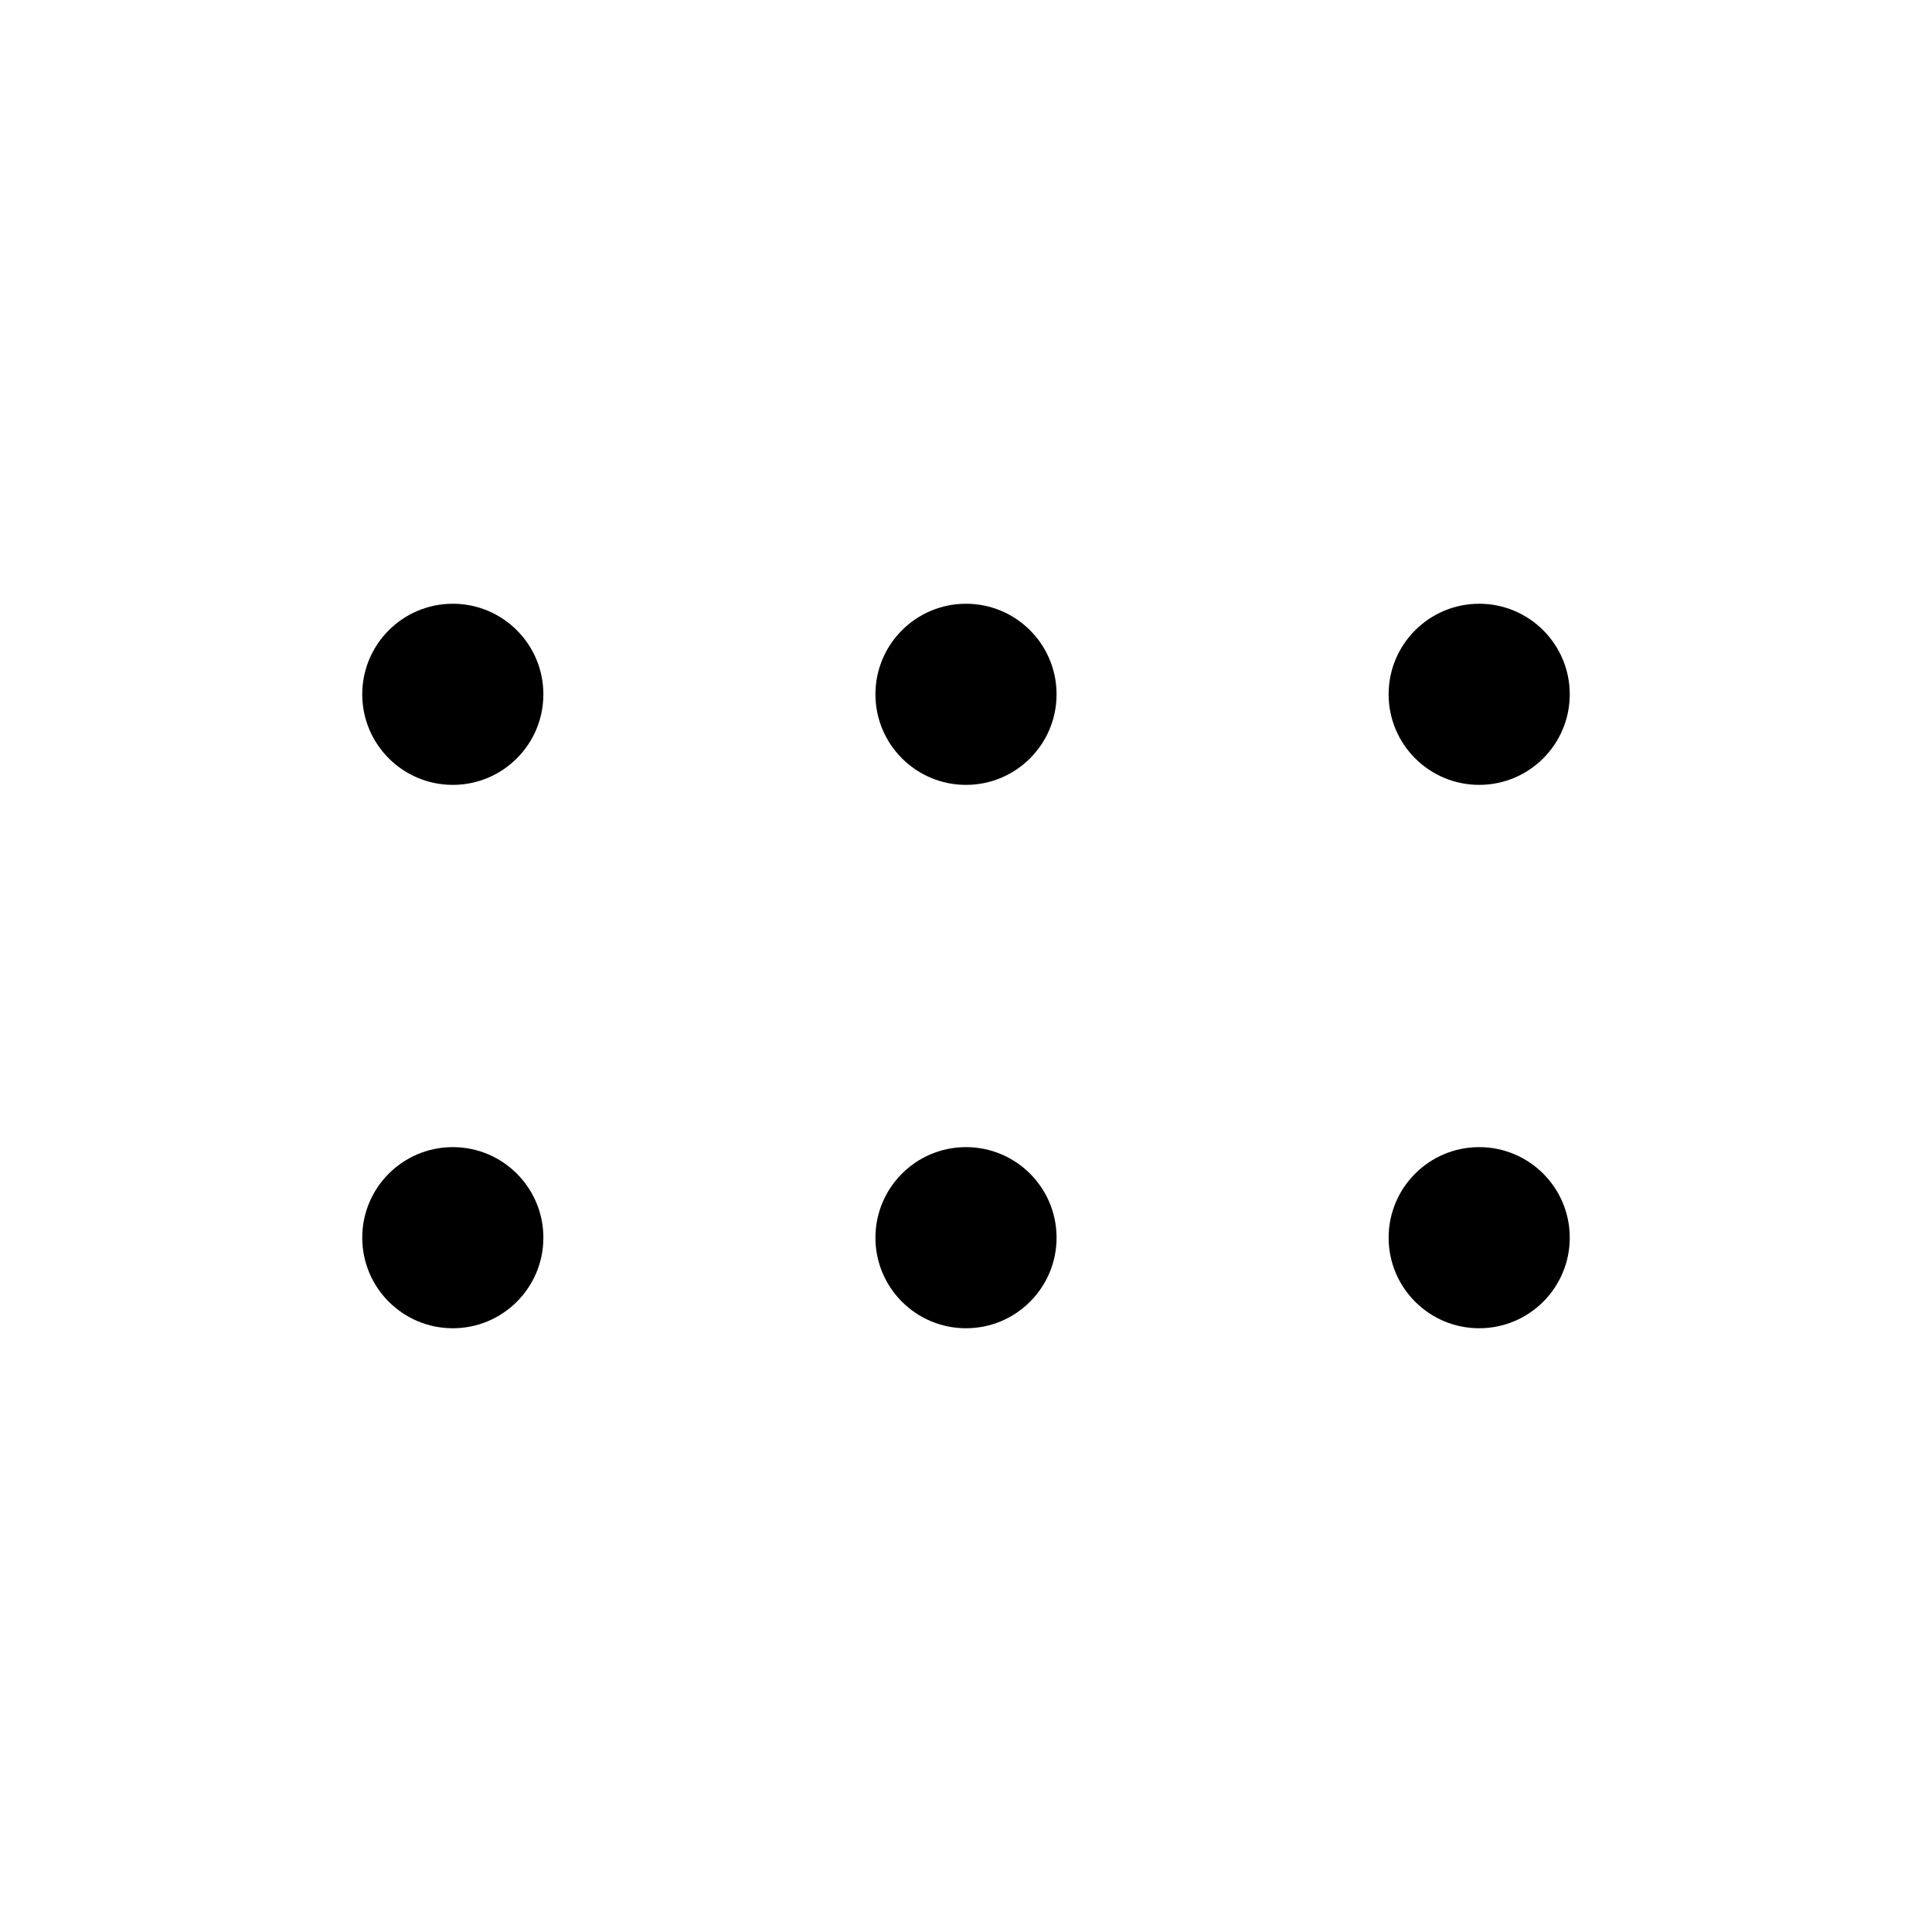
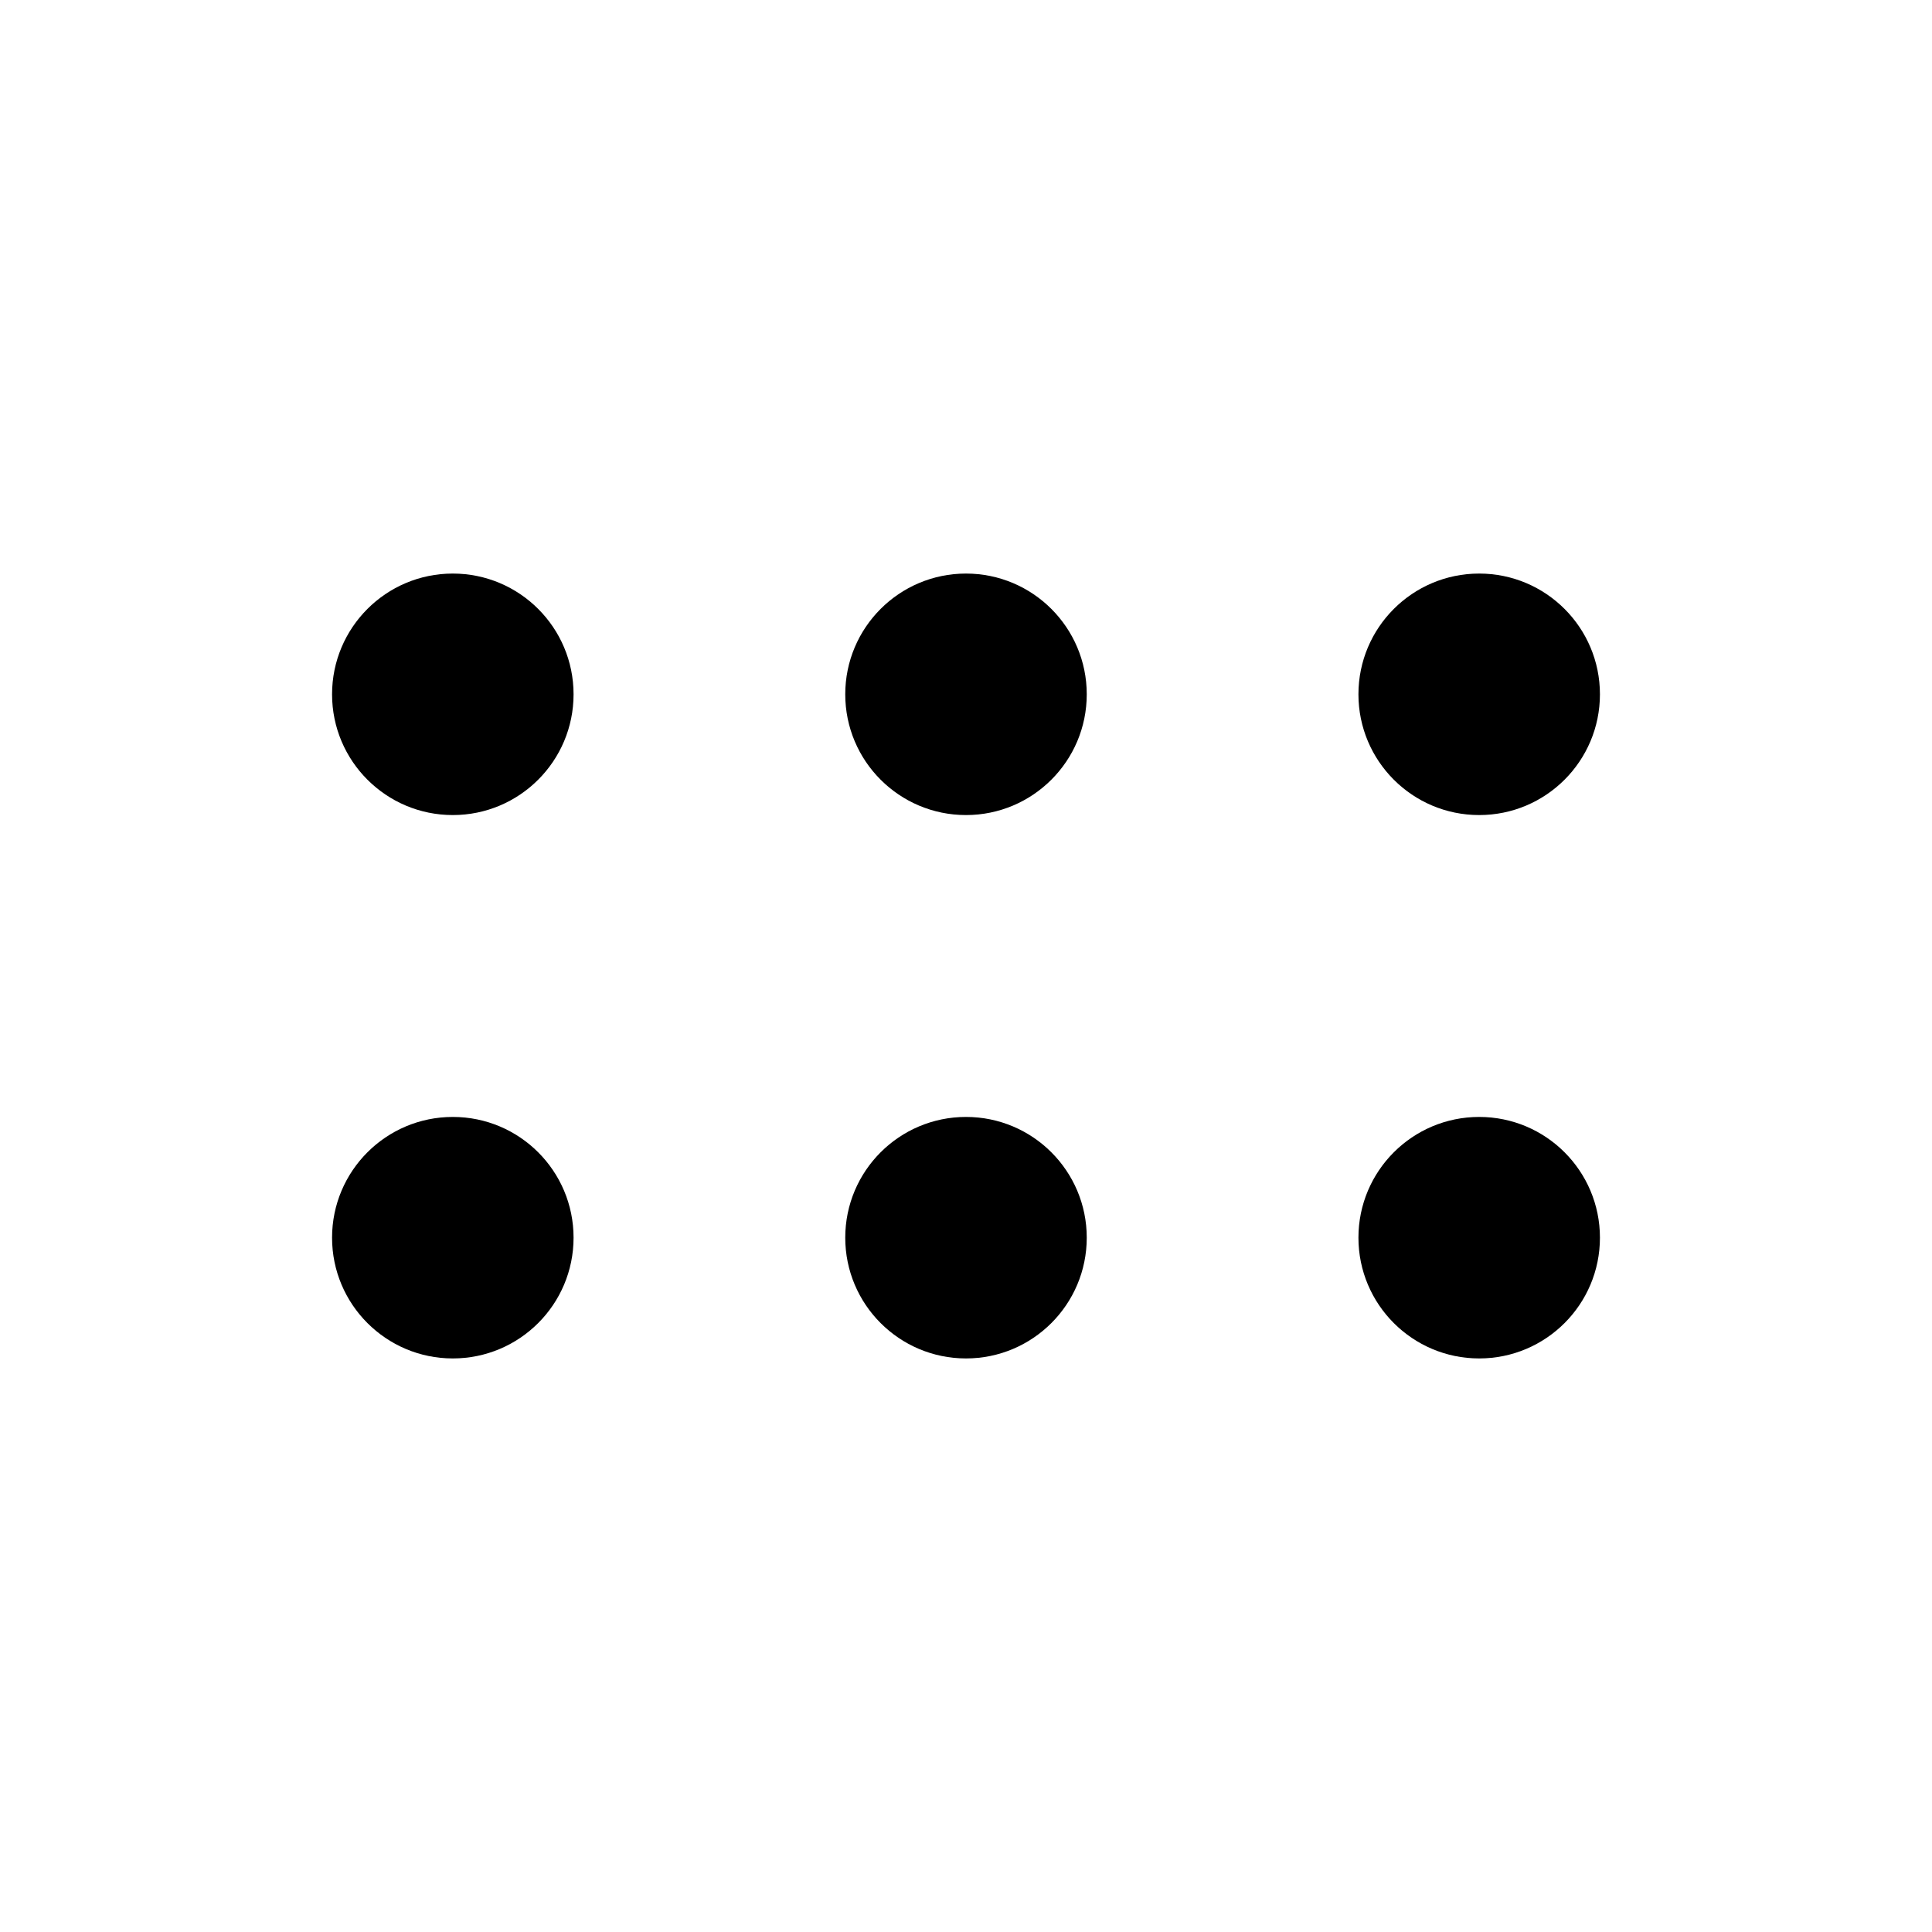
- <svg xmlns="http://www.w3.org/2000/svg" width="256" height="256" viewBox="0 0 256 256">
-   <path fill="currentColor" d="M72 92a12 12 0 1 1-12-12a12 12 0 0 1 12 12m56-12a12 12 0 1 0 12 12a12 12 0 0 0-12-12m68 24a12 12 0 1 0-12-12a12 12 0 0 0 12 12M60 152a12 12 0 1 0 12 12a12 12 0 0 0-12-12m68 0a12 12 0 1 0 12 12a12 12 0 0 0-12-12m68 0a12 12 0 1 0 12 12a12 12 0 0 0-12-12" />
+ <svg xmlns="http://www.w3.org/2000/svg" viewBox="0 0 256 256">
+   <path fill="currentColor" d="M76 92a16 16 0 1 1-16-16a16 16 0 0 1 16 16m52-16a16 16 0 1 0 16 16a16 16 0 0 0-16-16m68 32a16 16 0 1 0-16-16a16 16 0 0 0 16 16M60 148a16 16 0 1 0 16 16a16 16 0 0 0-16-16m68 0a16 16 0 1 0 16 16a16 16 0 0 0-16-16m68 0a16 16 0 1 0 16 16a16 16 0 0 0-16-16" />
</svg>
